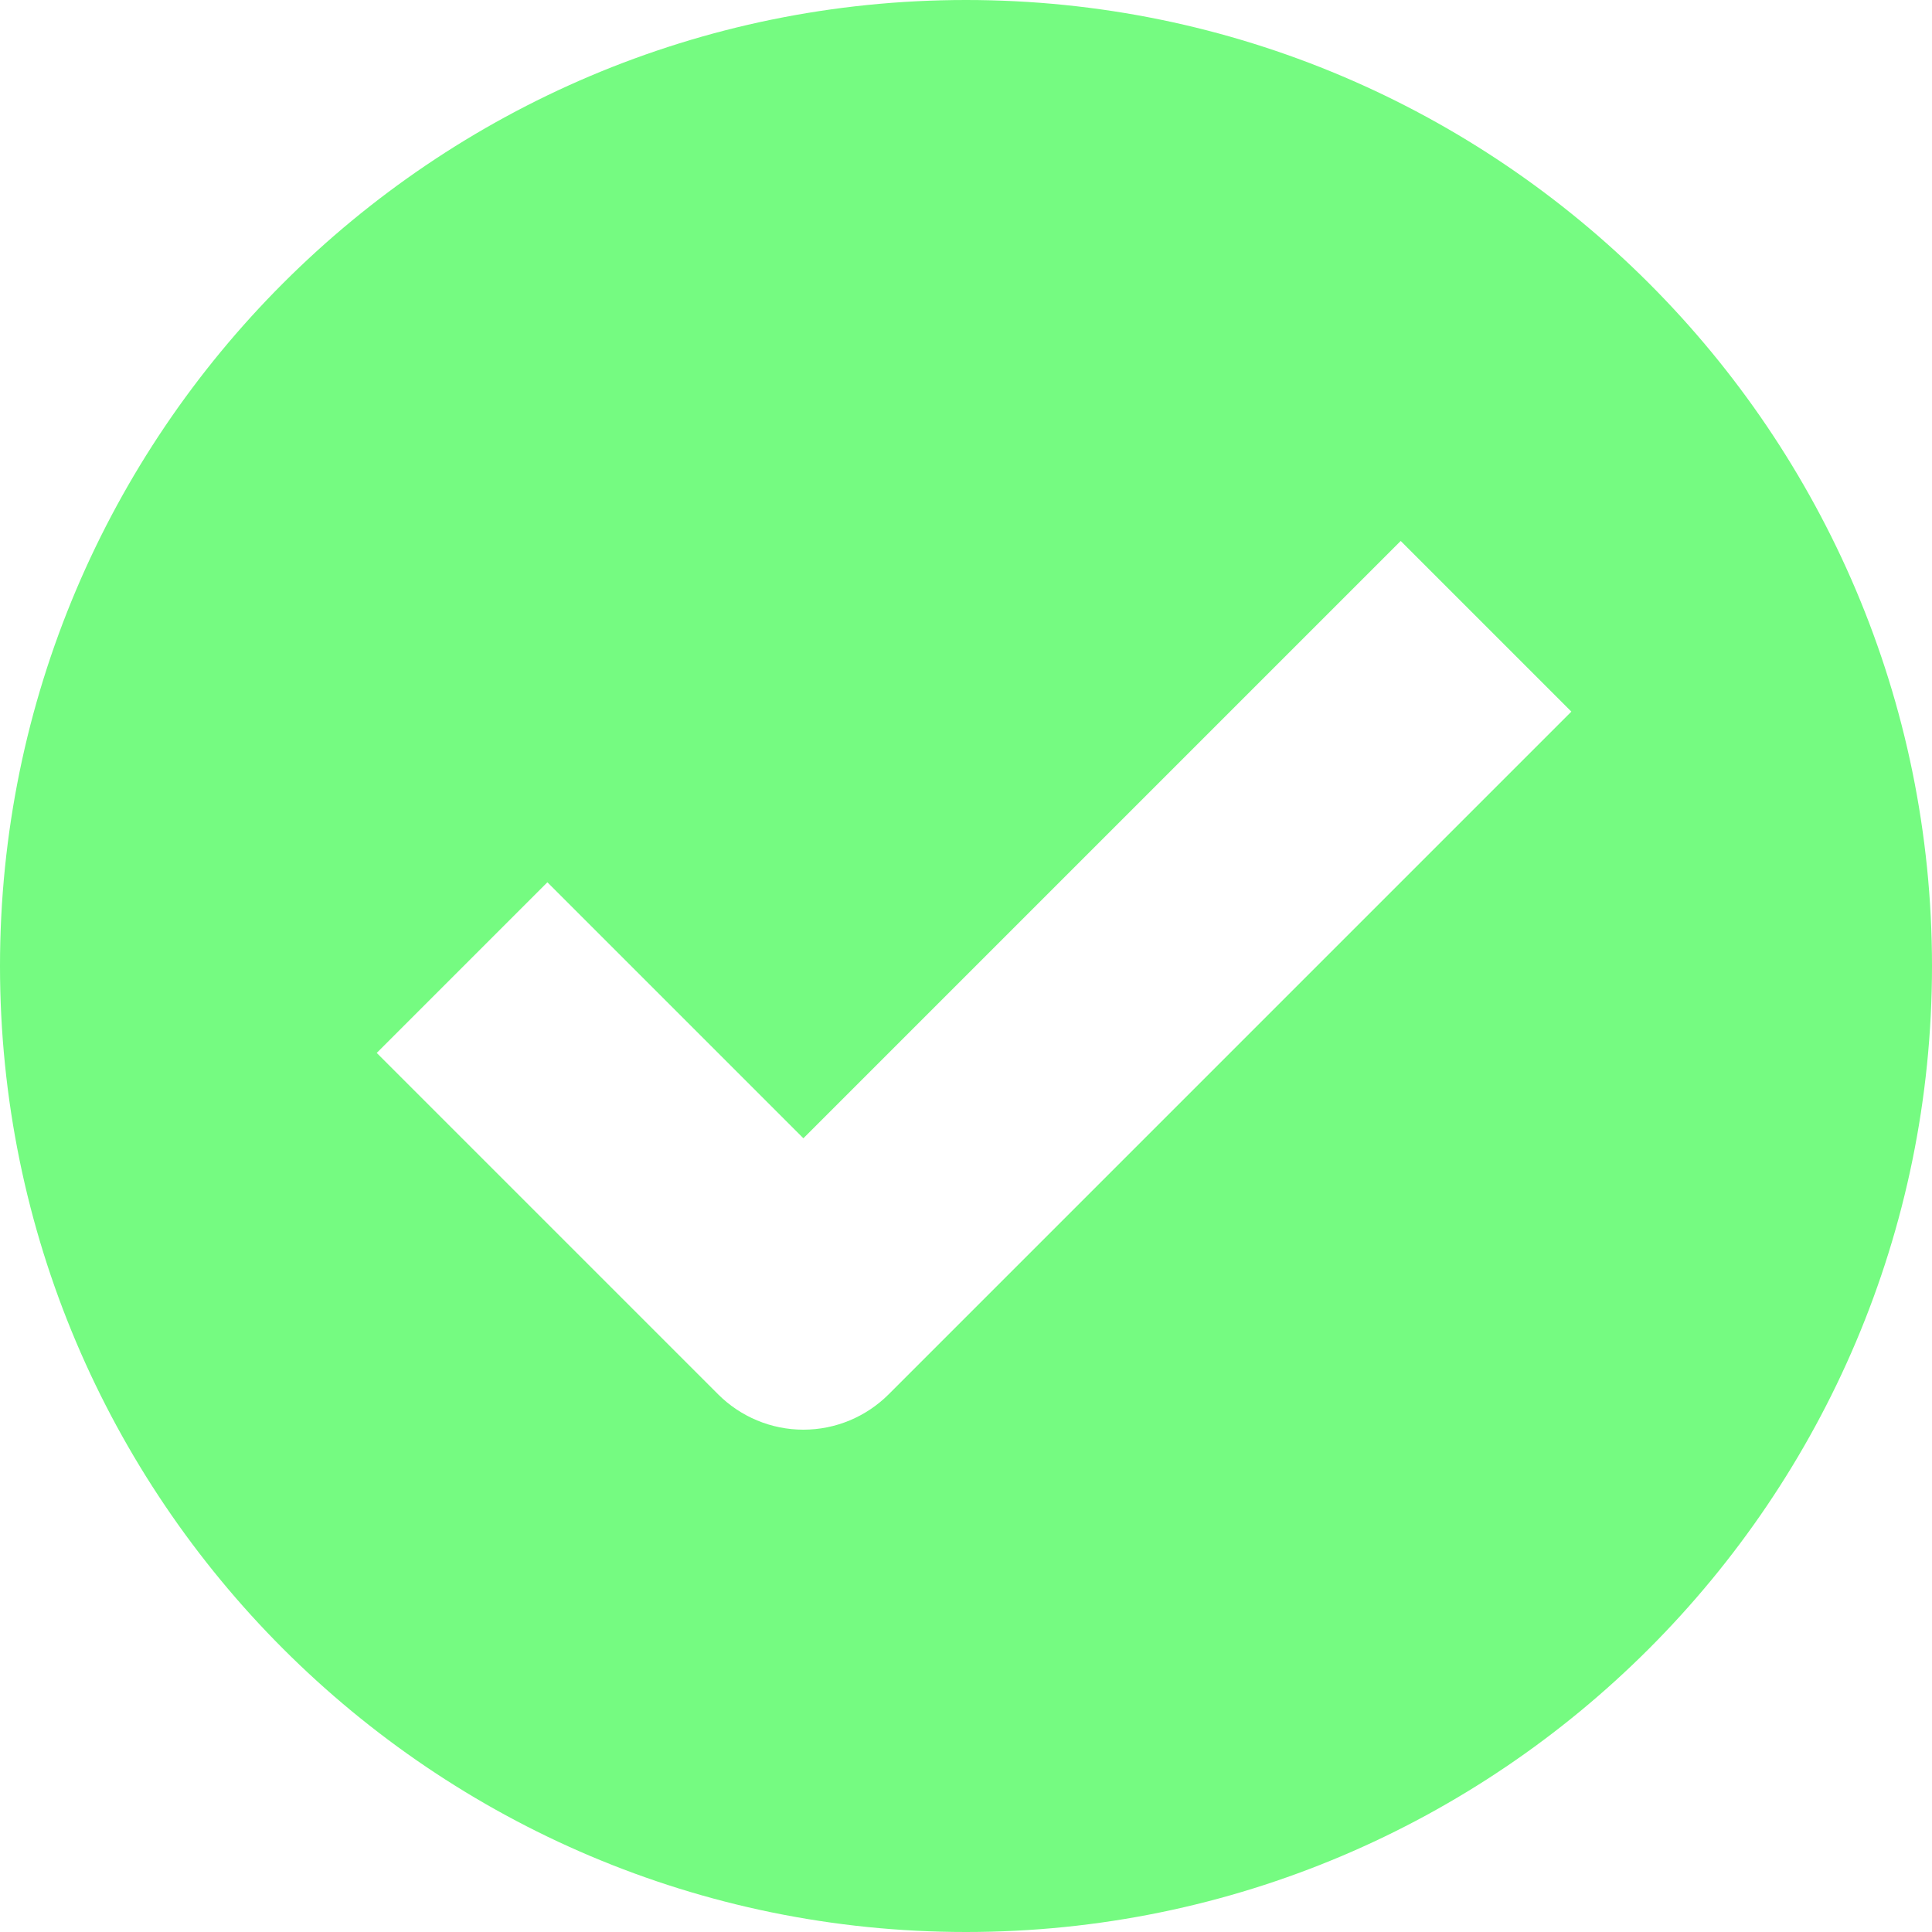
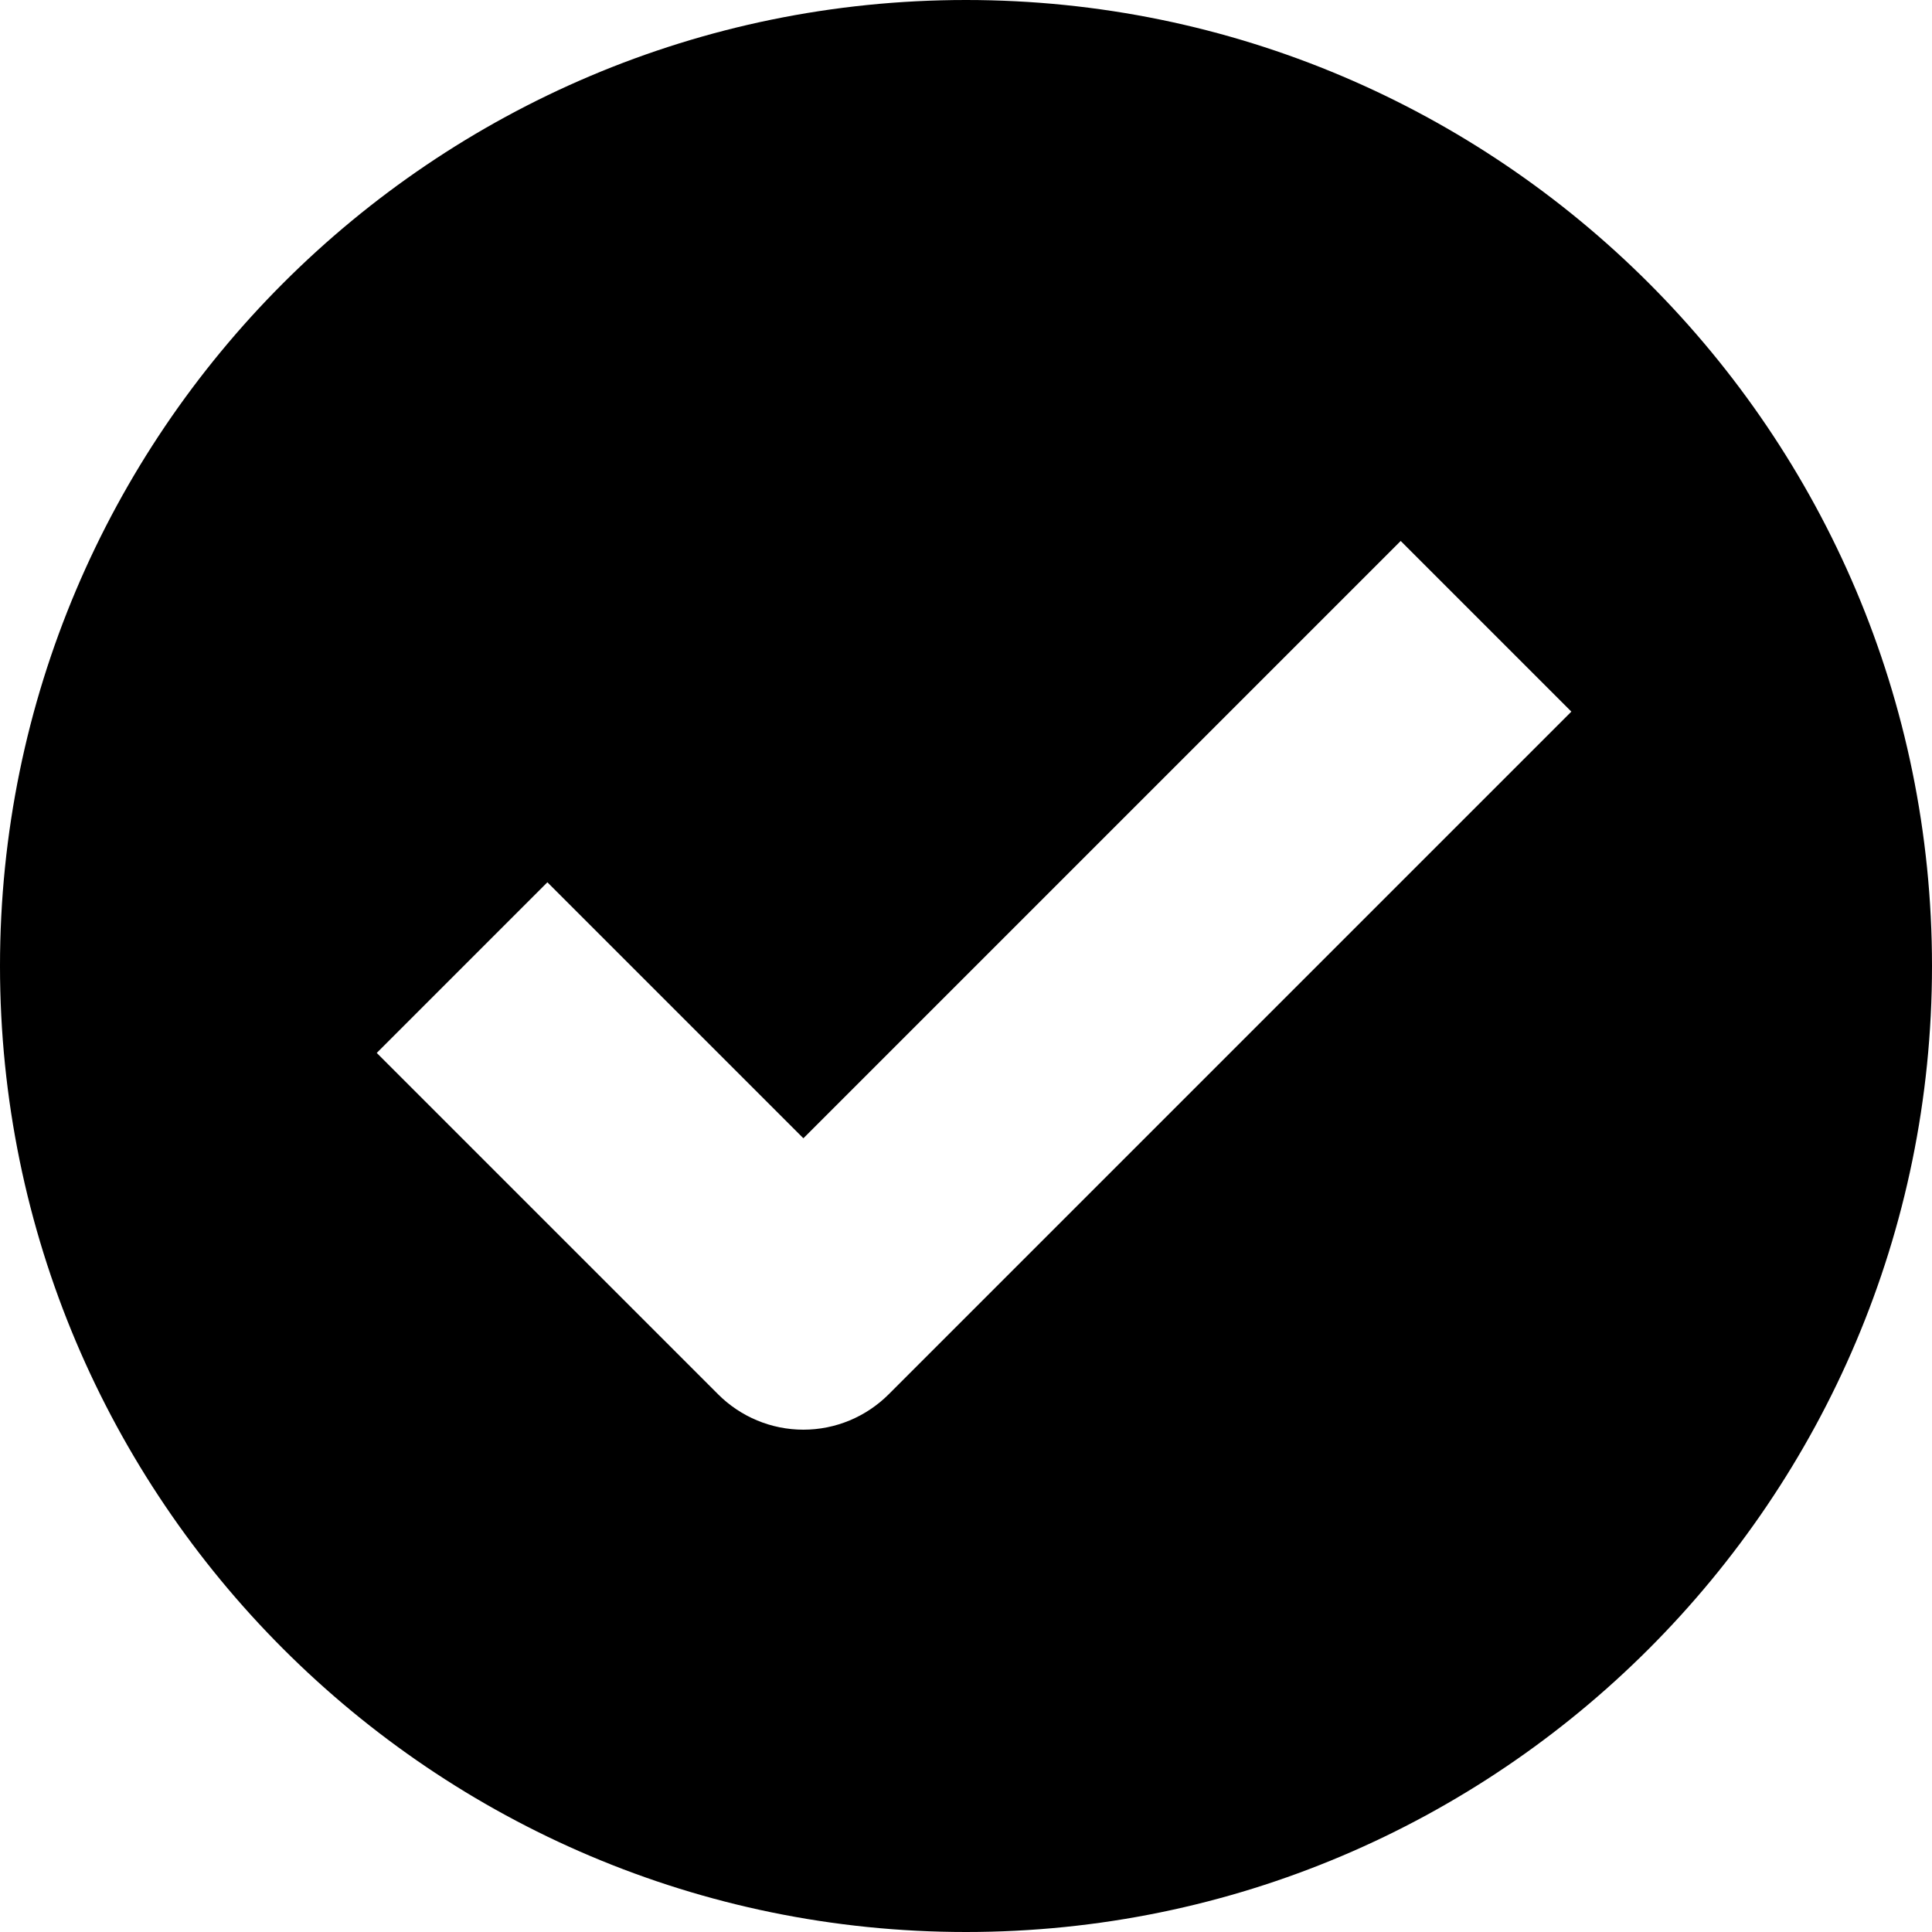
- <svg xmlns="http://www.w3.org/2000/svg" width="100%" height="100%" viewBox="0 0 12 12" fill="#75FB81">
+ <svg xmlns="http://www.w3.org/2000/svg" width="100%" height="100%" viewBox="0 0 12 12" fill="currentColor">
  <path d="M6 0C2.69 0 0 2.69 0 6C0 9.31 2.69 12 6 12C9.31 12 12 9.31 12 6C12 2.69 9.31 0 6 0ZM5.52 8.66C5.38 8.8 5.19 8.88 4.99 8.88C4.79 8.88 4.6 8.8 4.46 8.66L2.34 6.54L3.4 5.48L4.99 7.07L8.7 3.36L9.76 4.42L5.52 8.66Z" />
</svg>
